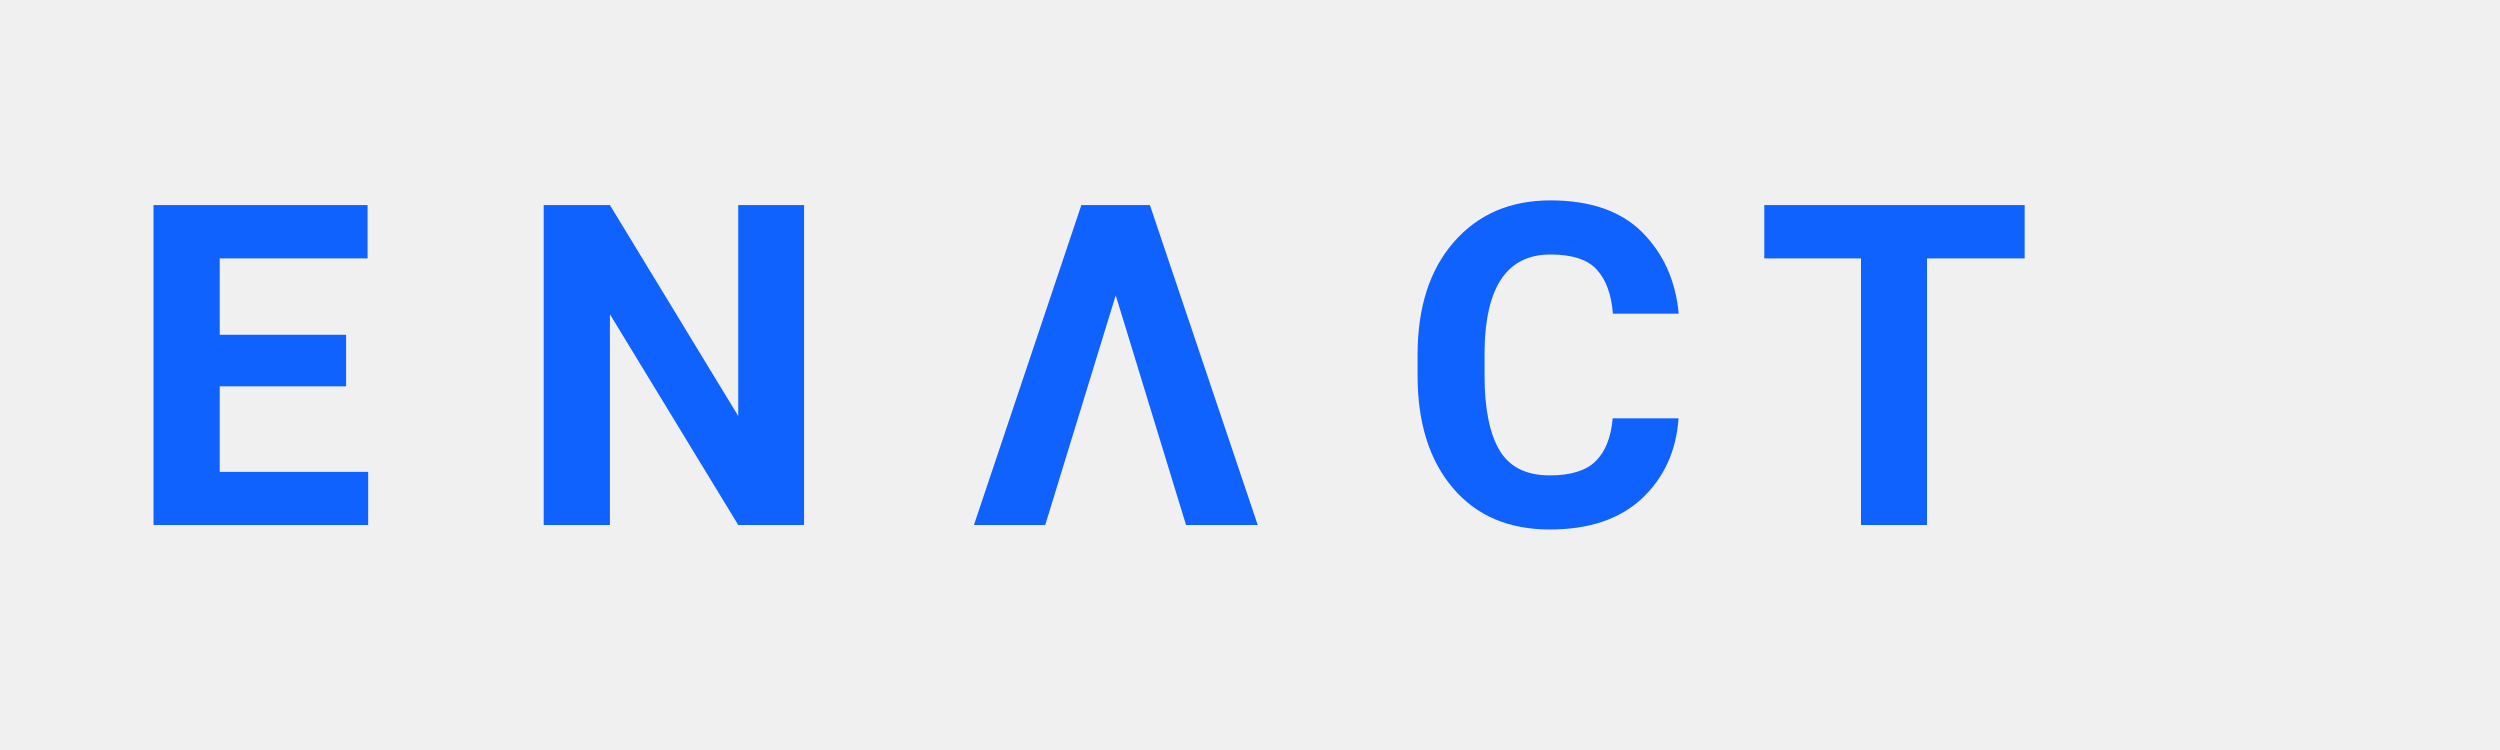
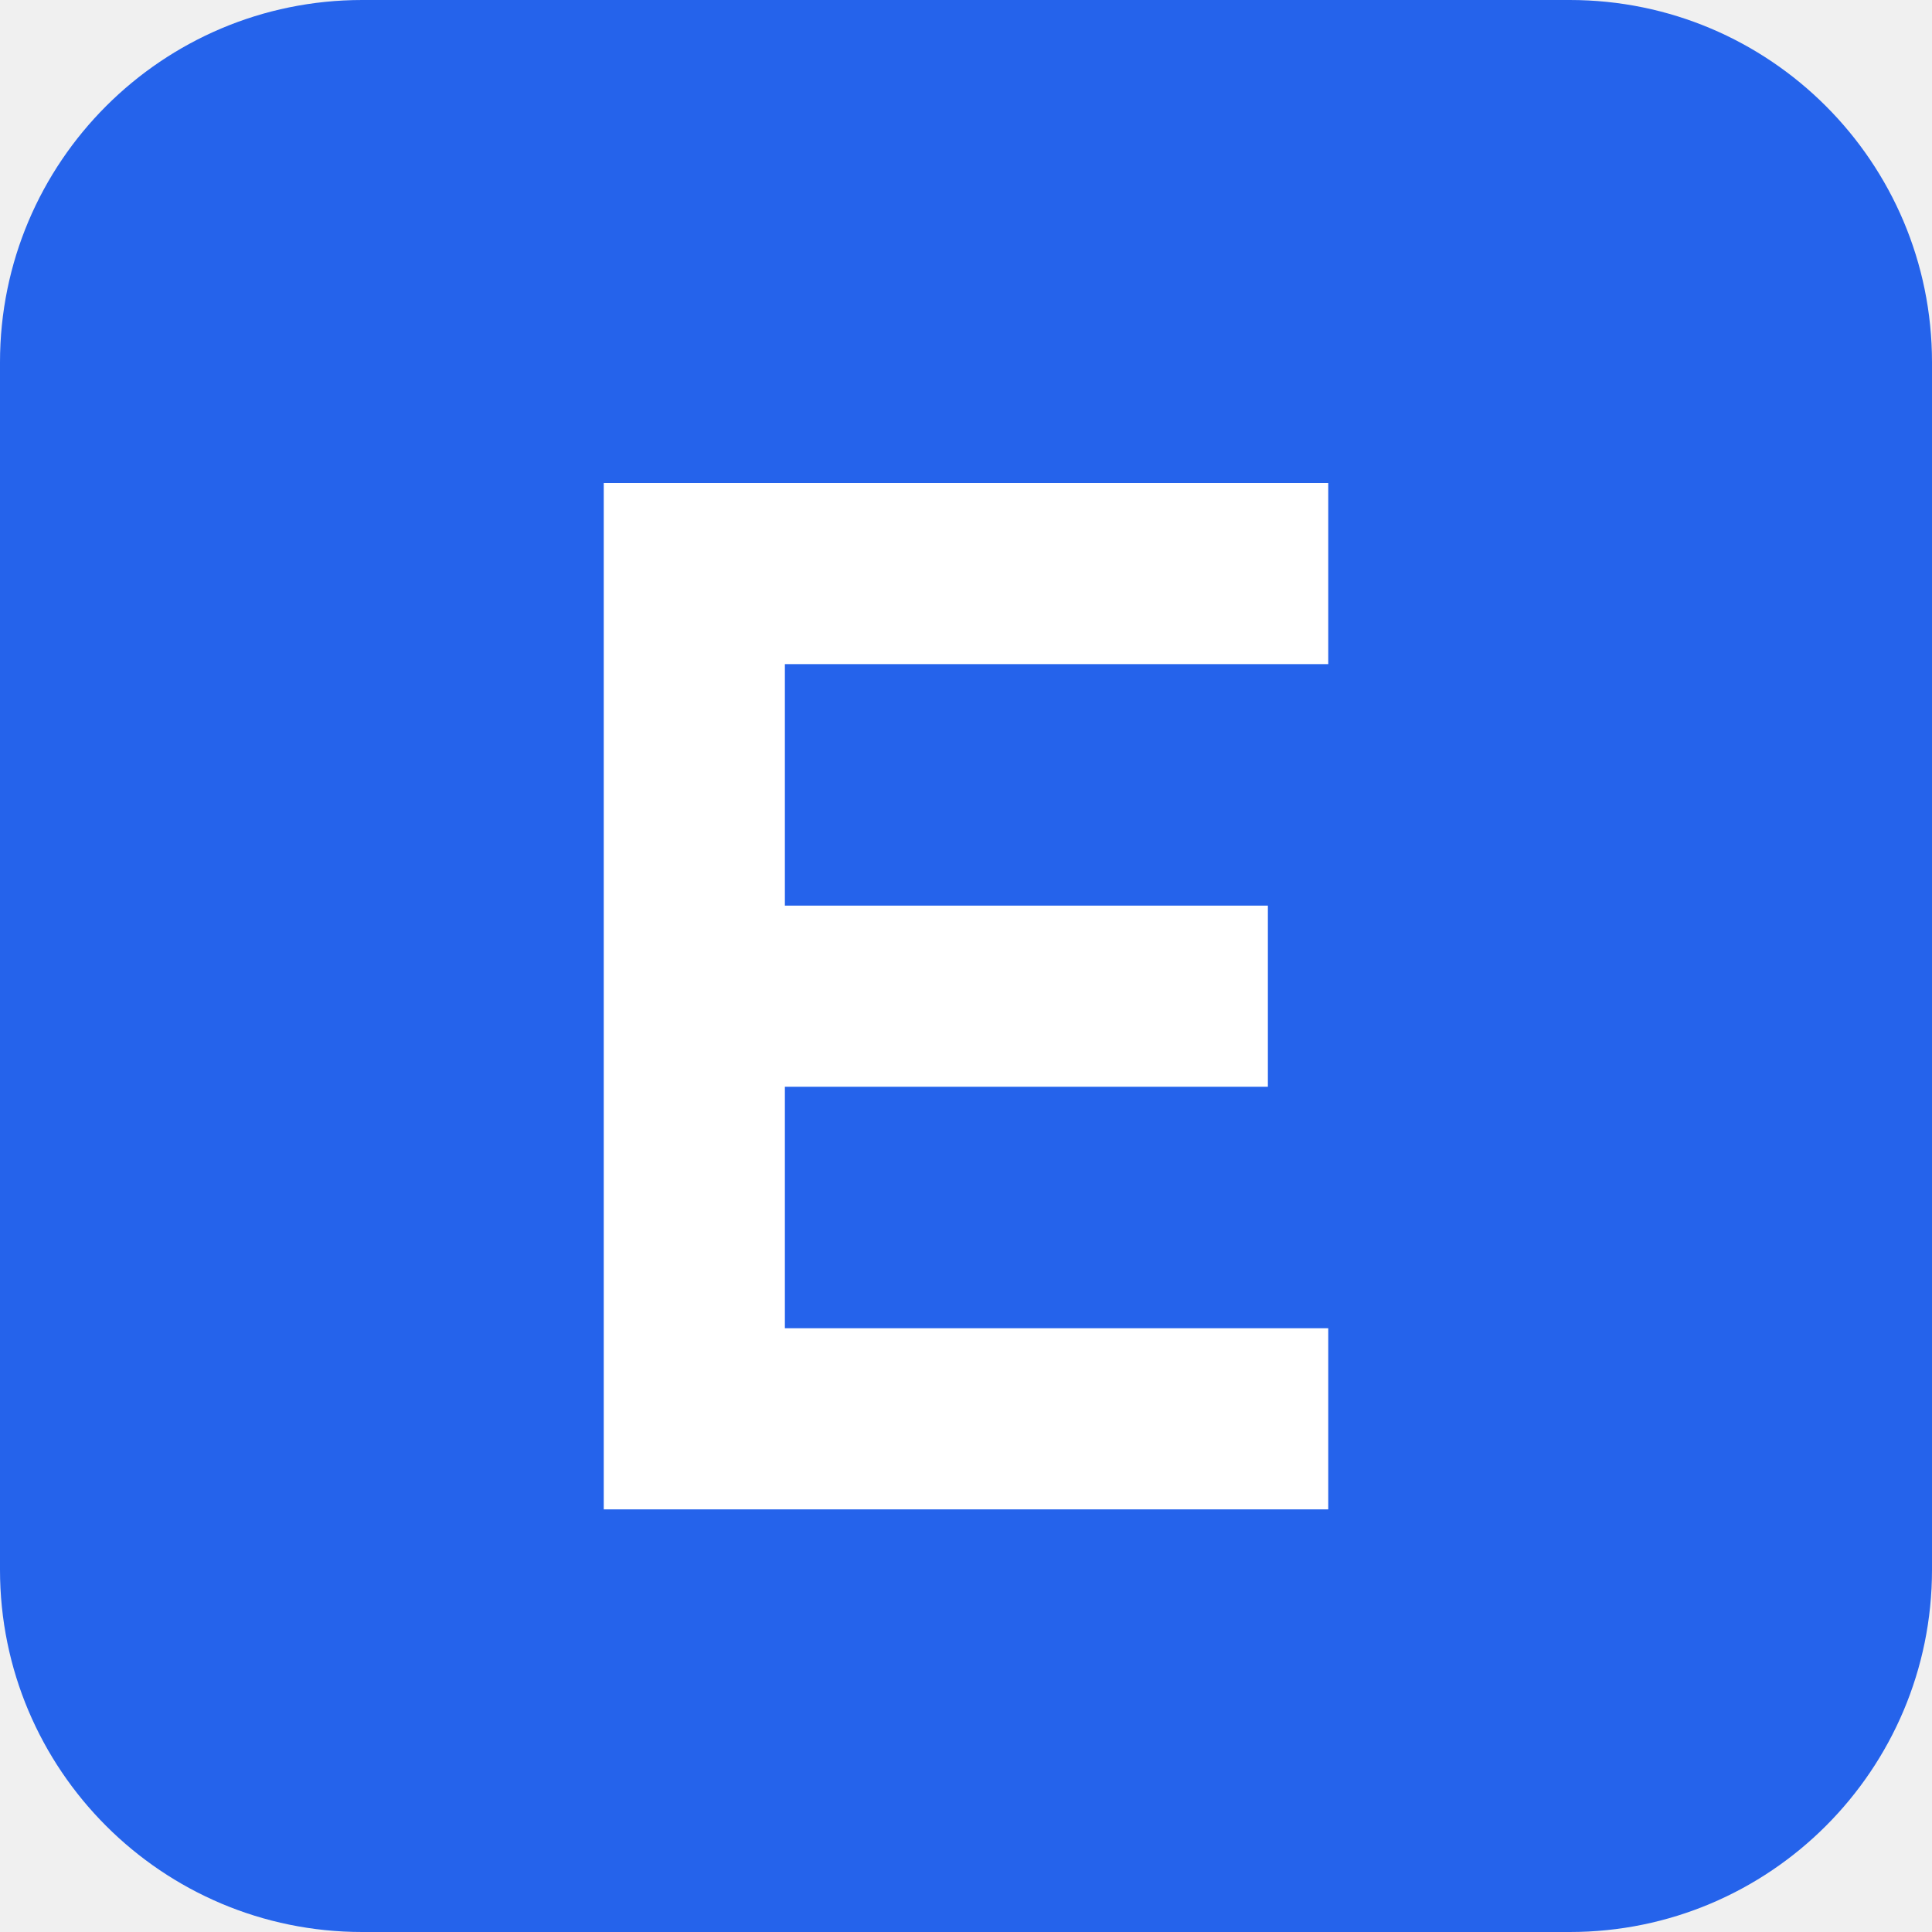
- <svg xmlns="http://www.w3.org/2000/svg" width="200" height="60" viewBox="0 0 200 60">
-   <text x="10" y="42" font-family="Roboto, Arial, sans-serif" font-weight="700" font-size="36" fill="#0f62fe" letter-spacing="3">
-     <tspan>E</tspan>
-     <tspan dx="2">N</tspan>
-     <tspan dx="2">Λ</tspan>
-     <tspan dx="2" style="transform: scaleX(0.7); transform-origin: center;">C</tspan>
-     <tspan dx="-4">T</tspan>
-   </text>
+ <svg xmlns="http://www.w3.org/2000/svg" width="32" height="32" viewBox="0 0 32 32">
+   <rect width="32" height="32" rx="6" fill="#2563eb" />
+   <path d="M10 8h12v3h-9v4h8v3h-8v4h9v3h-12z" fill="white" />
</svg>
